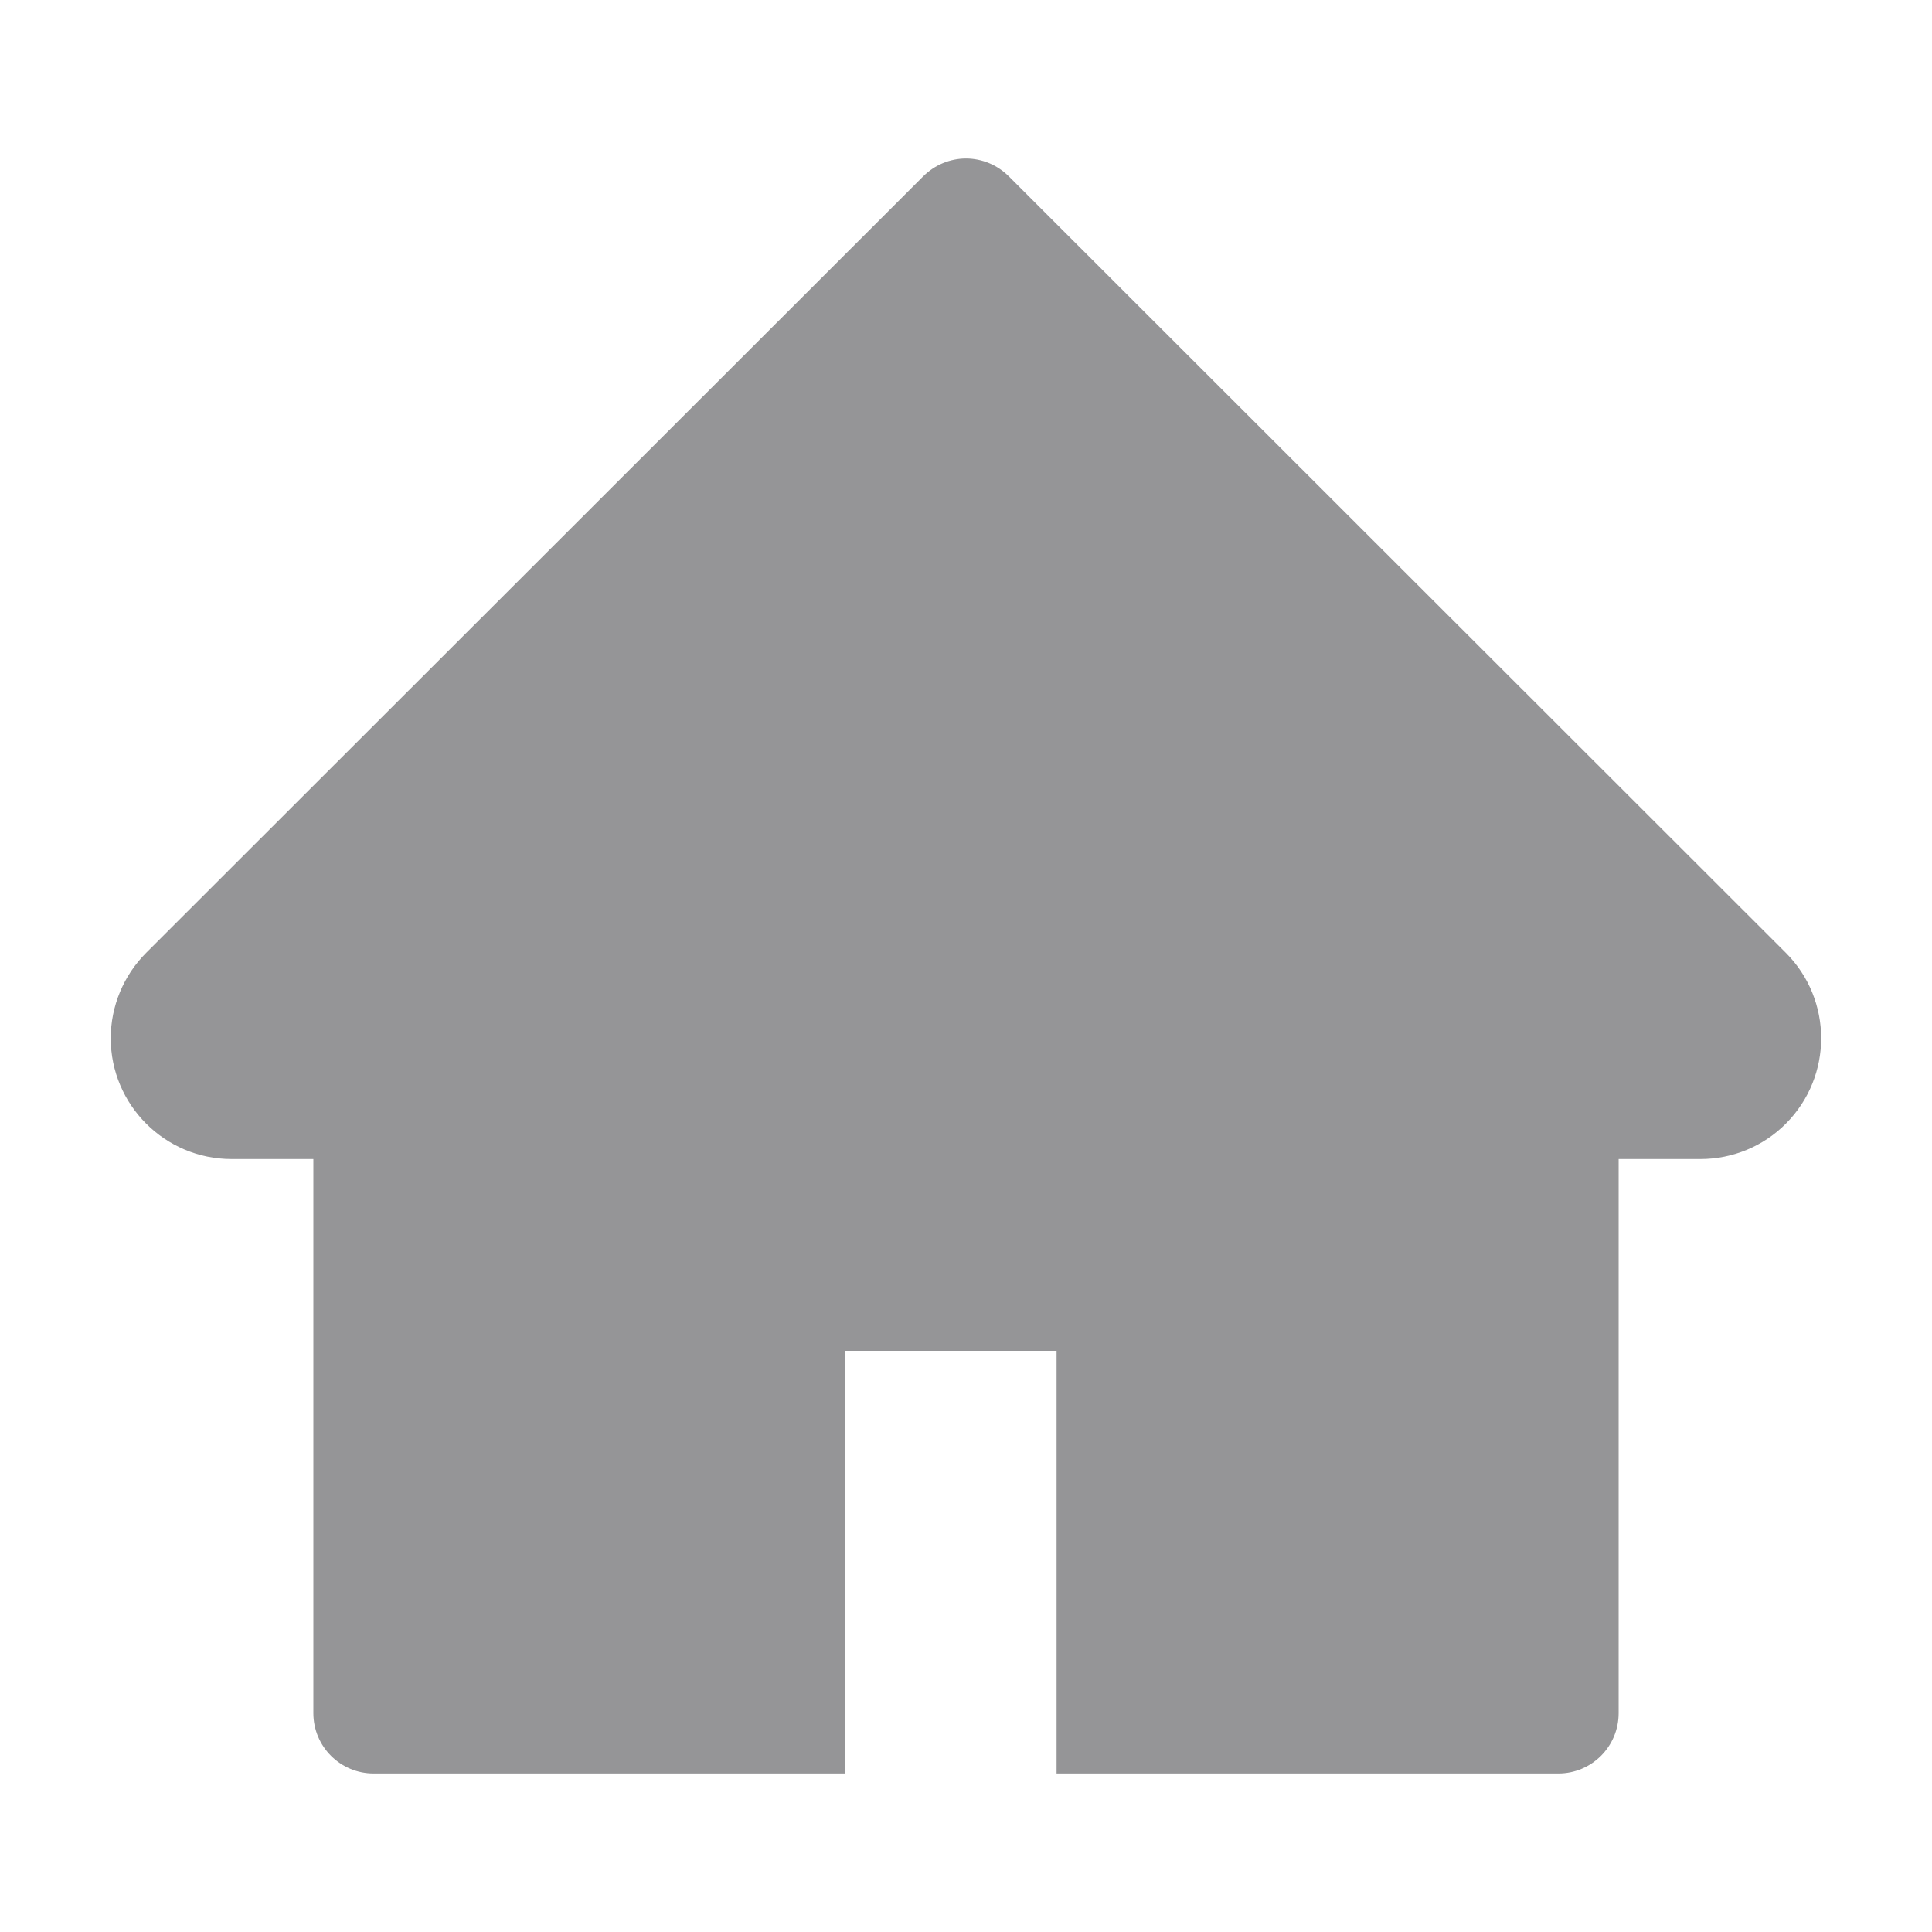
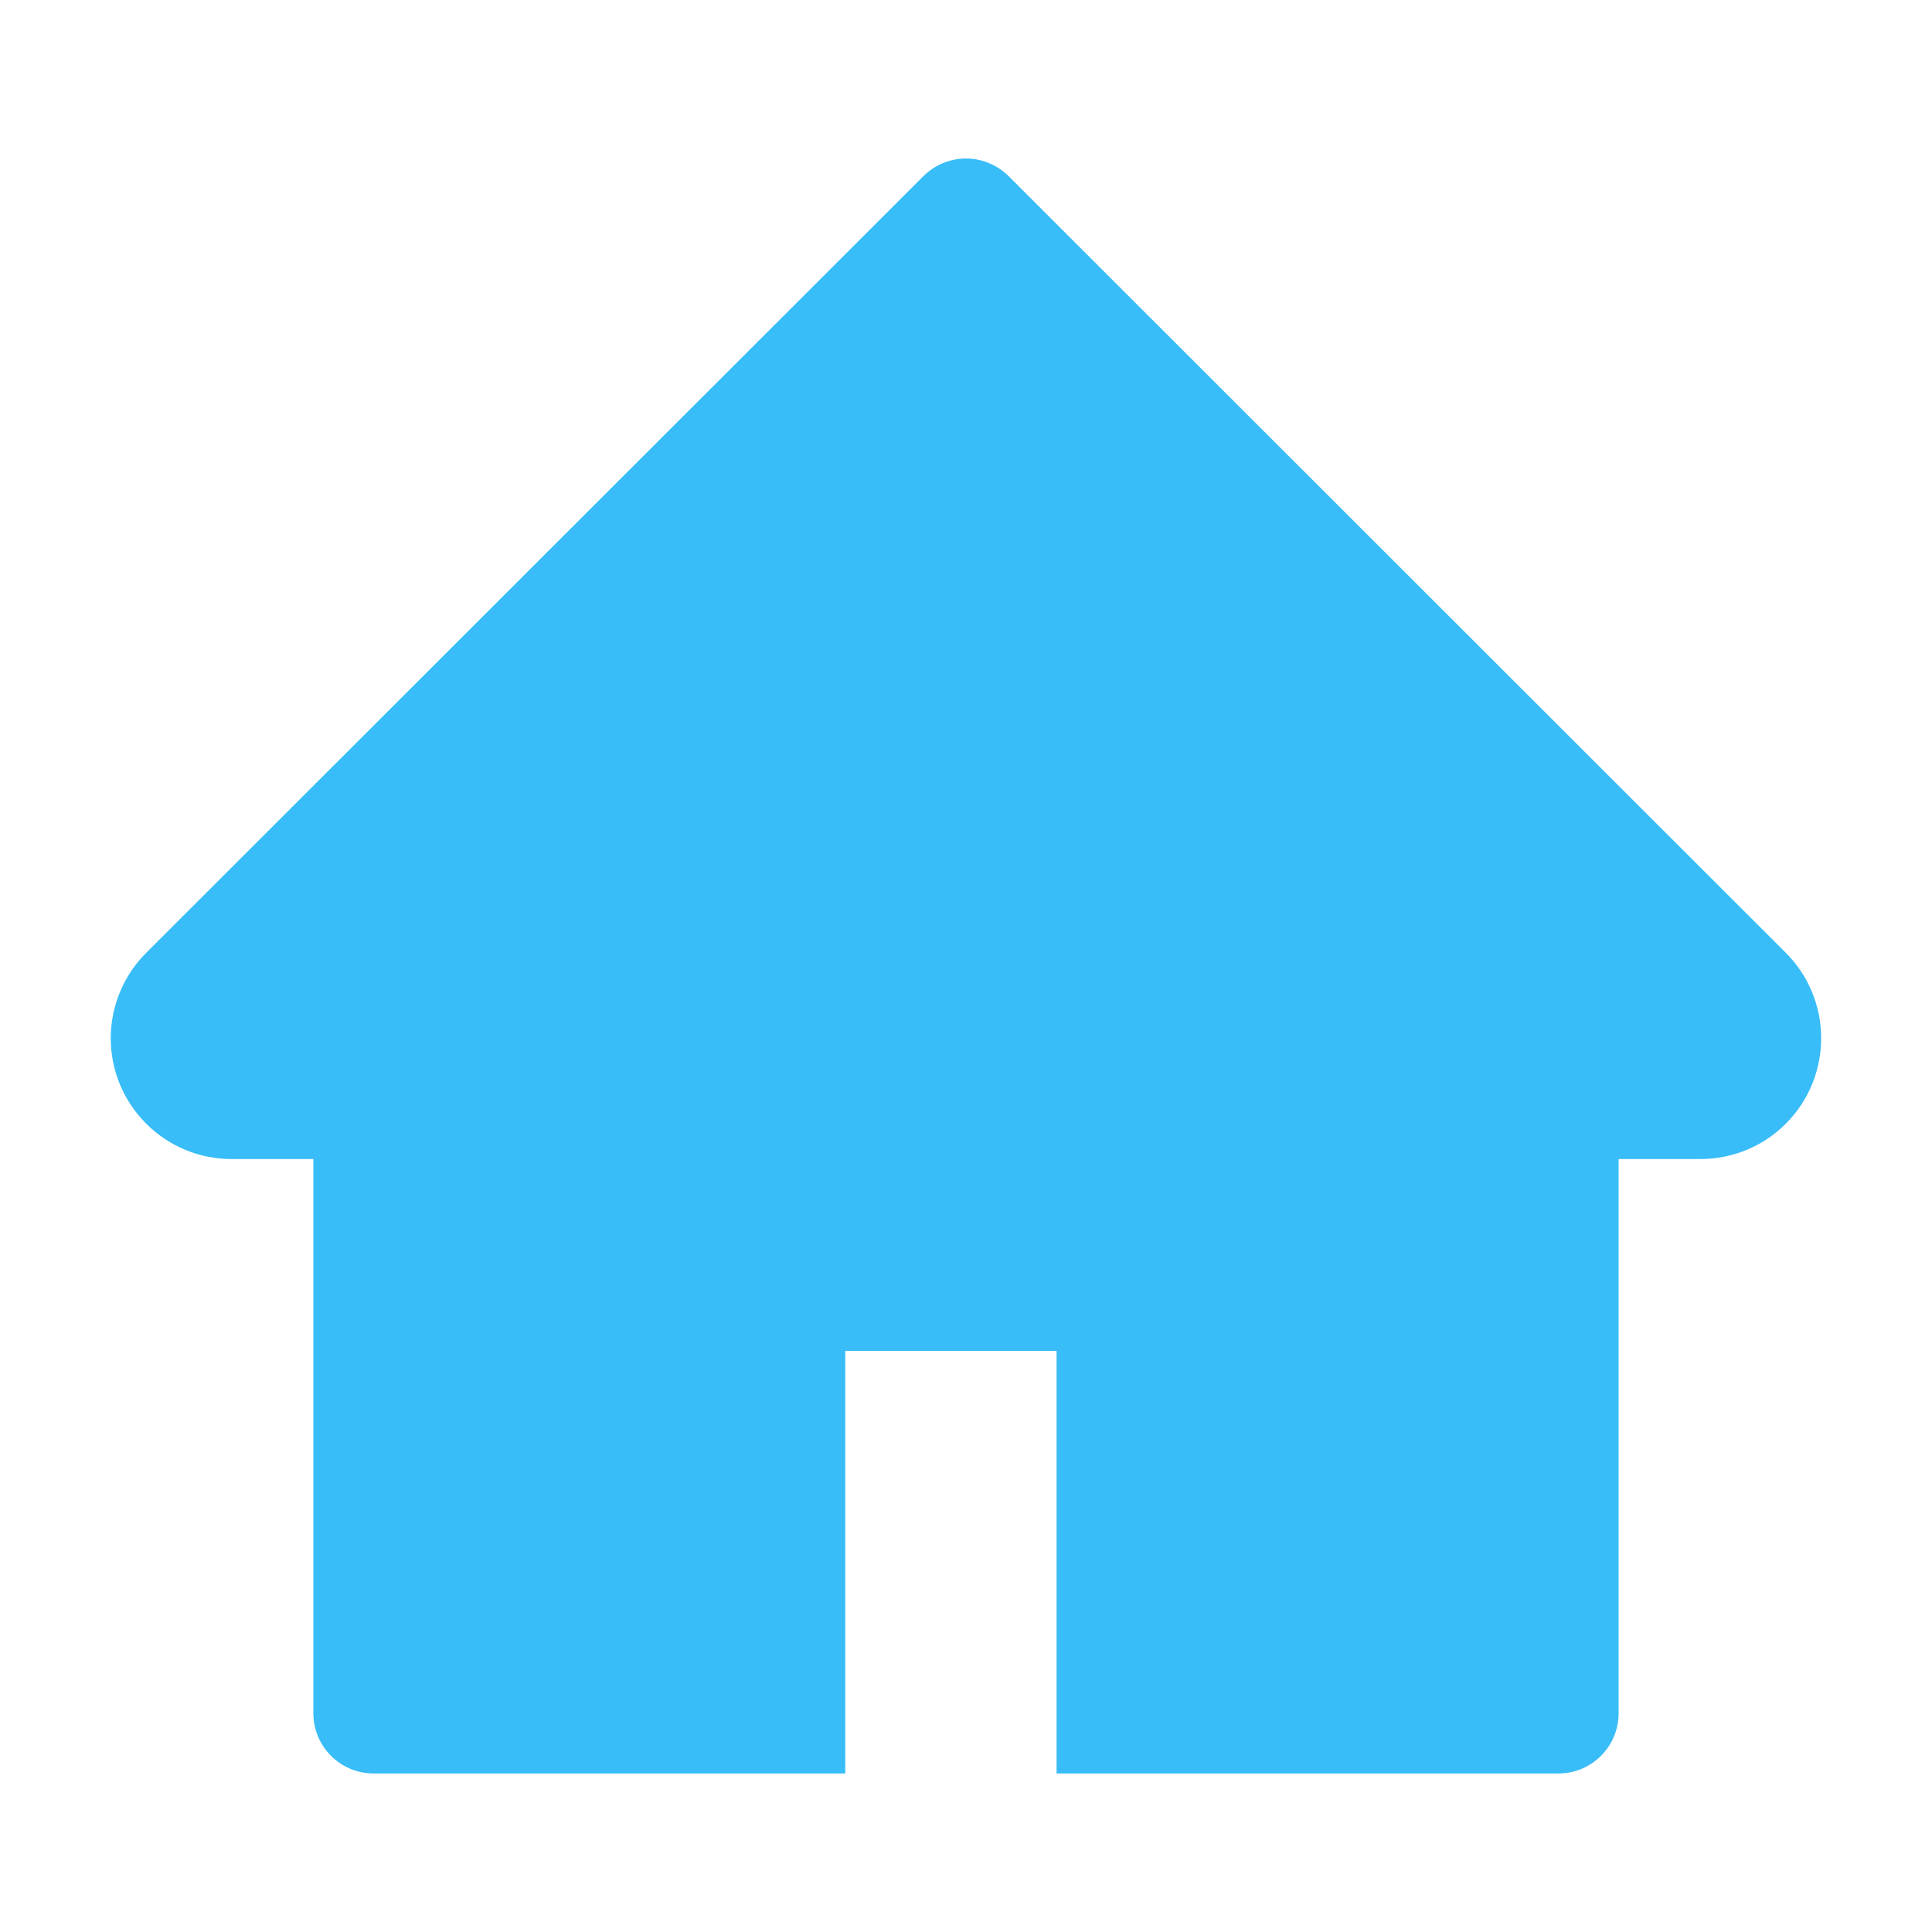
<svg xmlns="http://www.w3.org/2000/svg" width="25" height="25" viewBox="0 0 25 25" fill="none">
-   <path d="M23.108 12.329L13.052 2.28C12.979 2.208 12.893 2.15 12.799 2.111C12.704 2.072 12.602 2.051 12.5 2.051C12.398 2.051 12.296 2.072 12.201 2.111C12.107 2.15 12.021 2.208 11.948 2.28L1.892 12.329C1.599 12.622 1.433 13.02 1.433 13.435C1.433 14.297 2.134 14.998 2.996 14.998H4.055V22.168C4.055 22.6 4.404 22.949 4.836 22.949H10.938V17.48H13.672V22.949H20.164C20.596 22.949 20.945 22.6 20.945 22.168V14.998H22.004C22.419 14.998 22.817 14.834 23.11 14.539C23.718 13.928 23.718 12.939 23.108 12.329Z" fill="#959597" />
+   <path d="M23.108 12.329L13.052 2.28C12.979 2.208 12.893 2.15 12.799 2.111C12.704 2.072 12.602 2.051 12.5 2.051C12.398 2.051 12.296 2.072 12.201 2.111C12.107 2.15 12.021 2.208 11.948 2.28L1.892 12.329C1.599 12.622 1.433 13.02 1.433 13.435C1.433 14.297 2.134 14.998 2.996 14.998H4.055V22.168C4.055 22.6 4.404 22.949 4.836 22.949H10.938V17.48H13.672V22.949H20.164C20.596 22.949 20.945 22.6 20.945 22.168V14.998H22.004C22.419 14.998 22.817 14.834 23.11 14.539C23.718 13.928 23.718 12.939 23.108 12.329Z" fill="#38BDF8" />
</svg>
